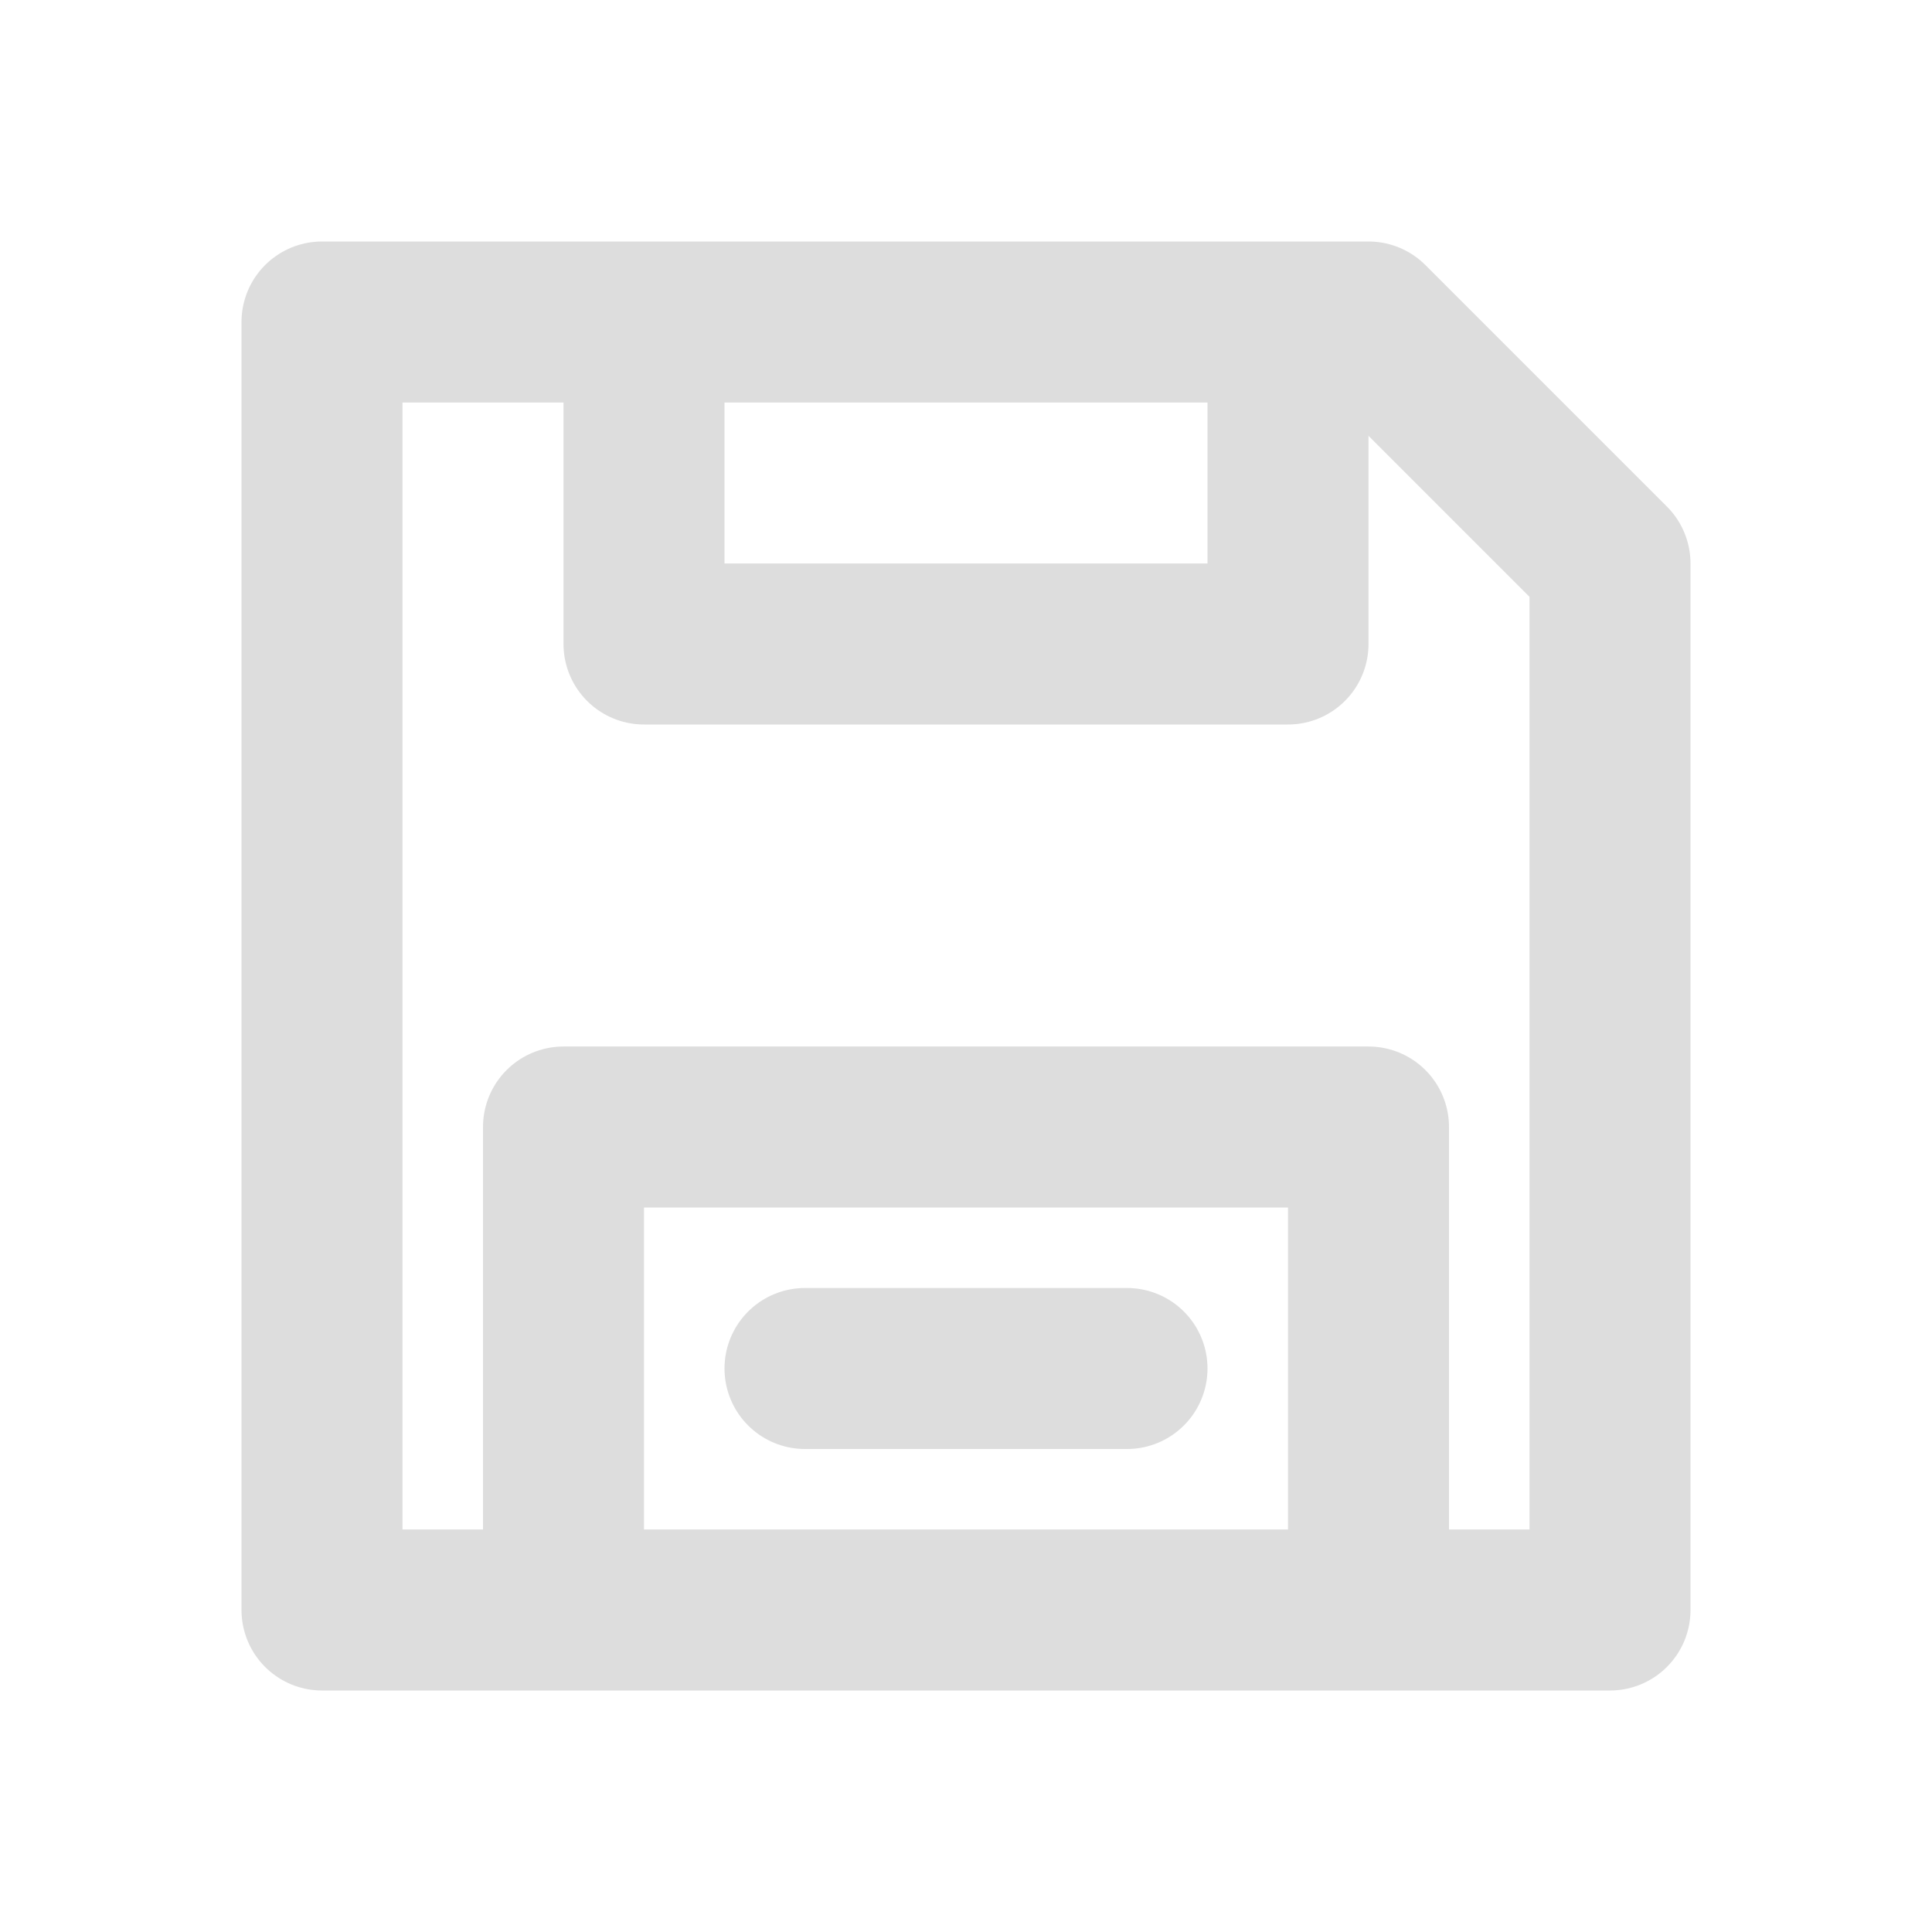
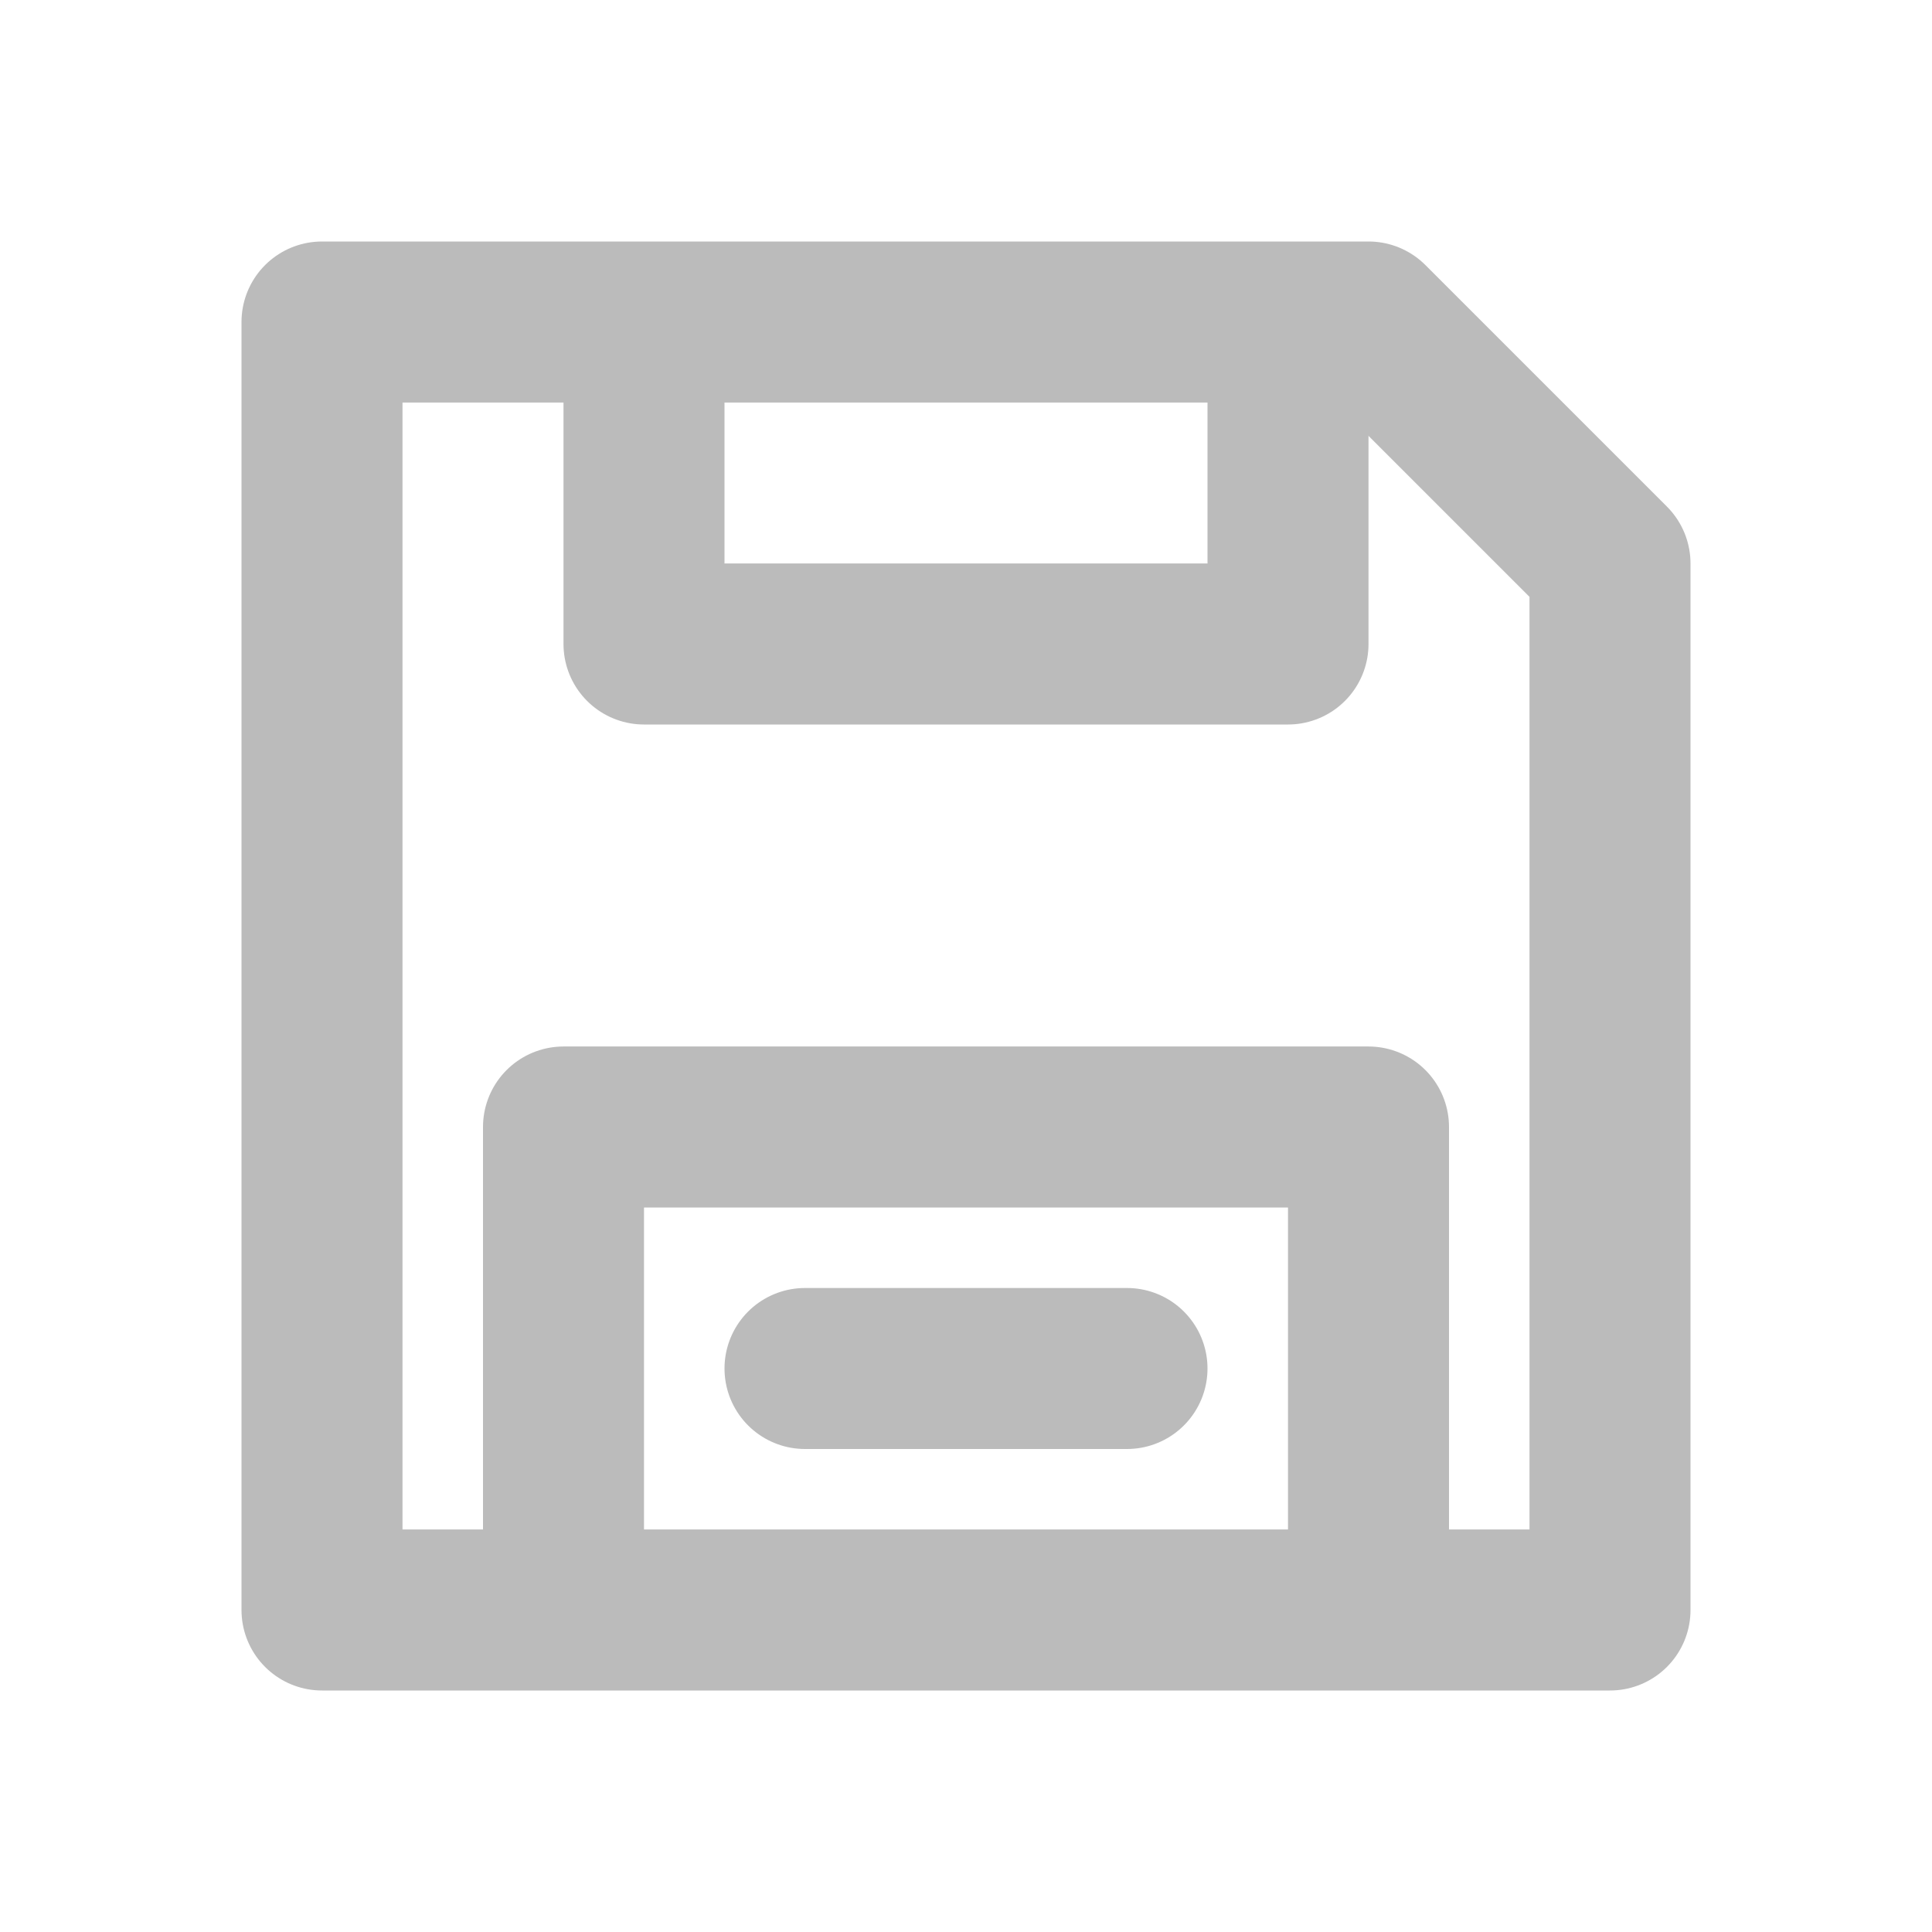
<svg xmlns="http://www.w3.org/2000/svg" width="24" height="24" viewBox="0 0 24 24" version="1.1" id="svg1">
  <defs id="defs1" />
  <g id="layer1">
-     <path style="fill:none;fill-opacity:1;stroke:#dddddd;stroke-width:2;stroke-linecap:round;stroke-linejoin:round;stroke-dasharray:none;stroke-opacity:1" d="M 4,20 H 20 V 7 l -3,-3 H 4 Z" id="path4" />
-     <path style="fill:none;fill-opacity:1;stroke:#dddddd;stroke-width:2;stroke-linecap:round;stroke-linejoin:round;stroke-dasharray:none;stroke-opacity:1" d="m 7,19 0,-5 H 17 l 0,5" id="path5" />
-     <path style="fill:none;fill-opacity:1;stroke:#dddddd;stroke-width:2;stroke-linecap:round;stroke-linejoin:round;stroke-dasharray:none;stroke-opacity:1" d="m 8,5 v 3 H 16 v -3" id="path6" />
-     <path style="fill:none;fill-opacity:1;stroke:#dddddd;stroke-width:2;stroke-linecap:round;stroke-linejoin:round;stroke-dasharray:none;stroke-opacity:1" d="m 10,17 4,0" id="path7" />
+     <path style="fill:none;fill-opacity:1;stroke:#bbbbbb;stroke-width:2;stroke-linecap:round;stroke-linejoin:round;stroke-dasharray:none;stroke-opacity:1" d="M 4,20 H 20 V 7 l -3,-3 H 4 Z" id="path4" />
+     <path style="fill:none;fill-opacity:1;stroke:#bbbbbb;stroke-width:2;stroke-linecap:round;stroke-linejoin:round;stroke-dasharray:none;stroke-opacity:1" d="m 7,19 0,-5 H 17 l 0,5" id="path5" />
+     <path style="fill:none;fill-opacity:1;stroke:#bbbbbb;stroke-width:2;stroke-linecap:round;stroke-linejoin:round;stroke-dasharray:none;stroke-opacity:1" d="m 8,5 v 3 H 16 v -3" id="path6" />
+     <path style="fill:none;fill-opacity:1;stroke:#bbbbbb;stroke-width:2;stroke-linecap:round;stroke-linejoin:round;stroke-dasharray:none;stroke-opacity:1" d="m 10,17 4,0" id="path7" />
  </g>
</svg>
